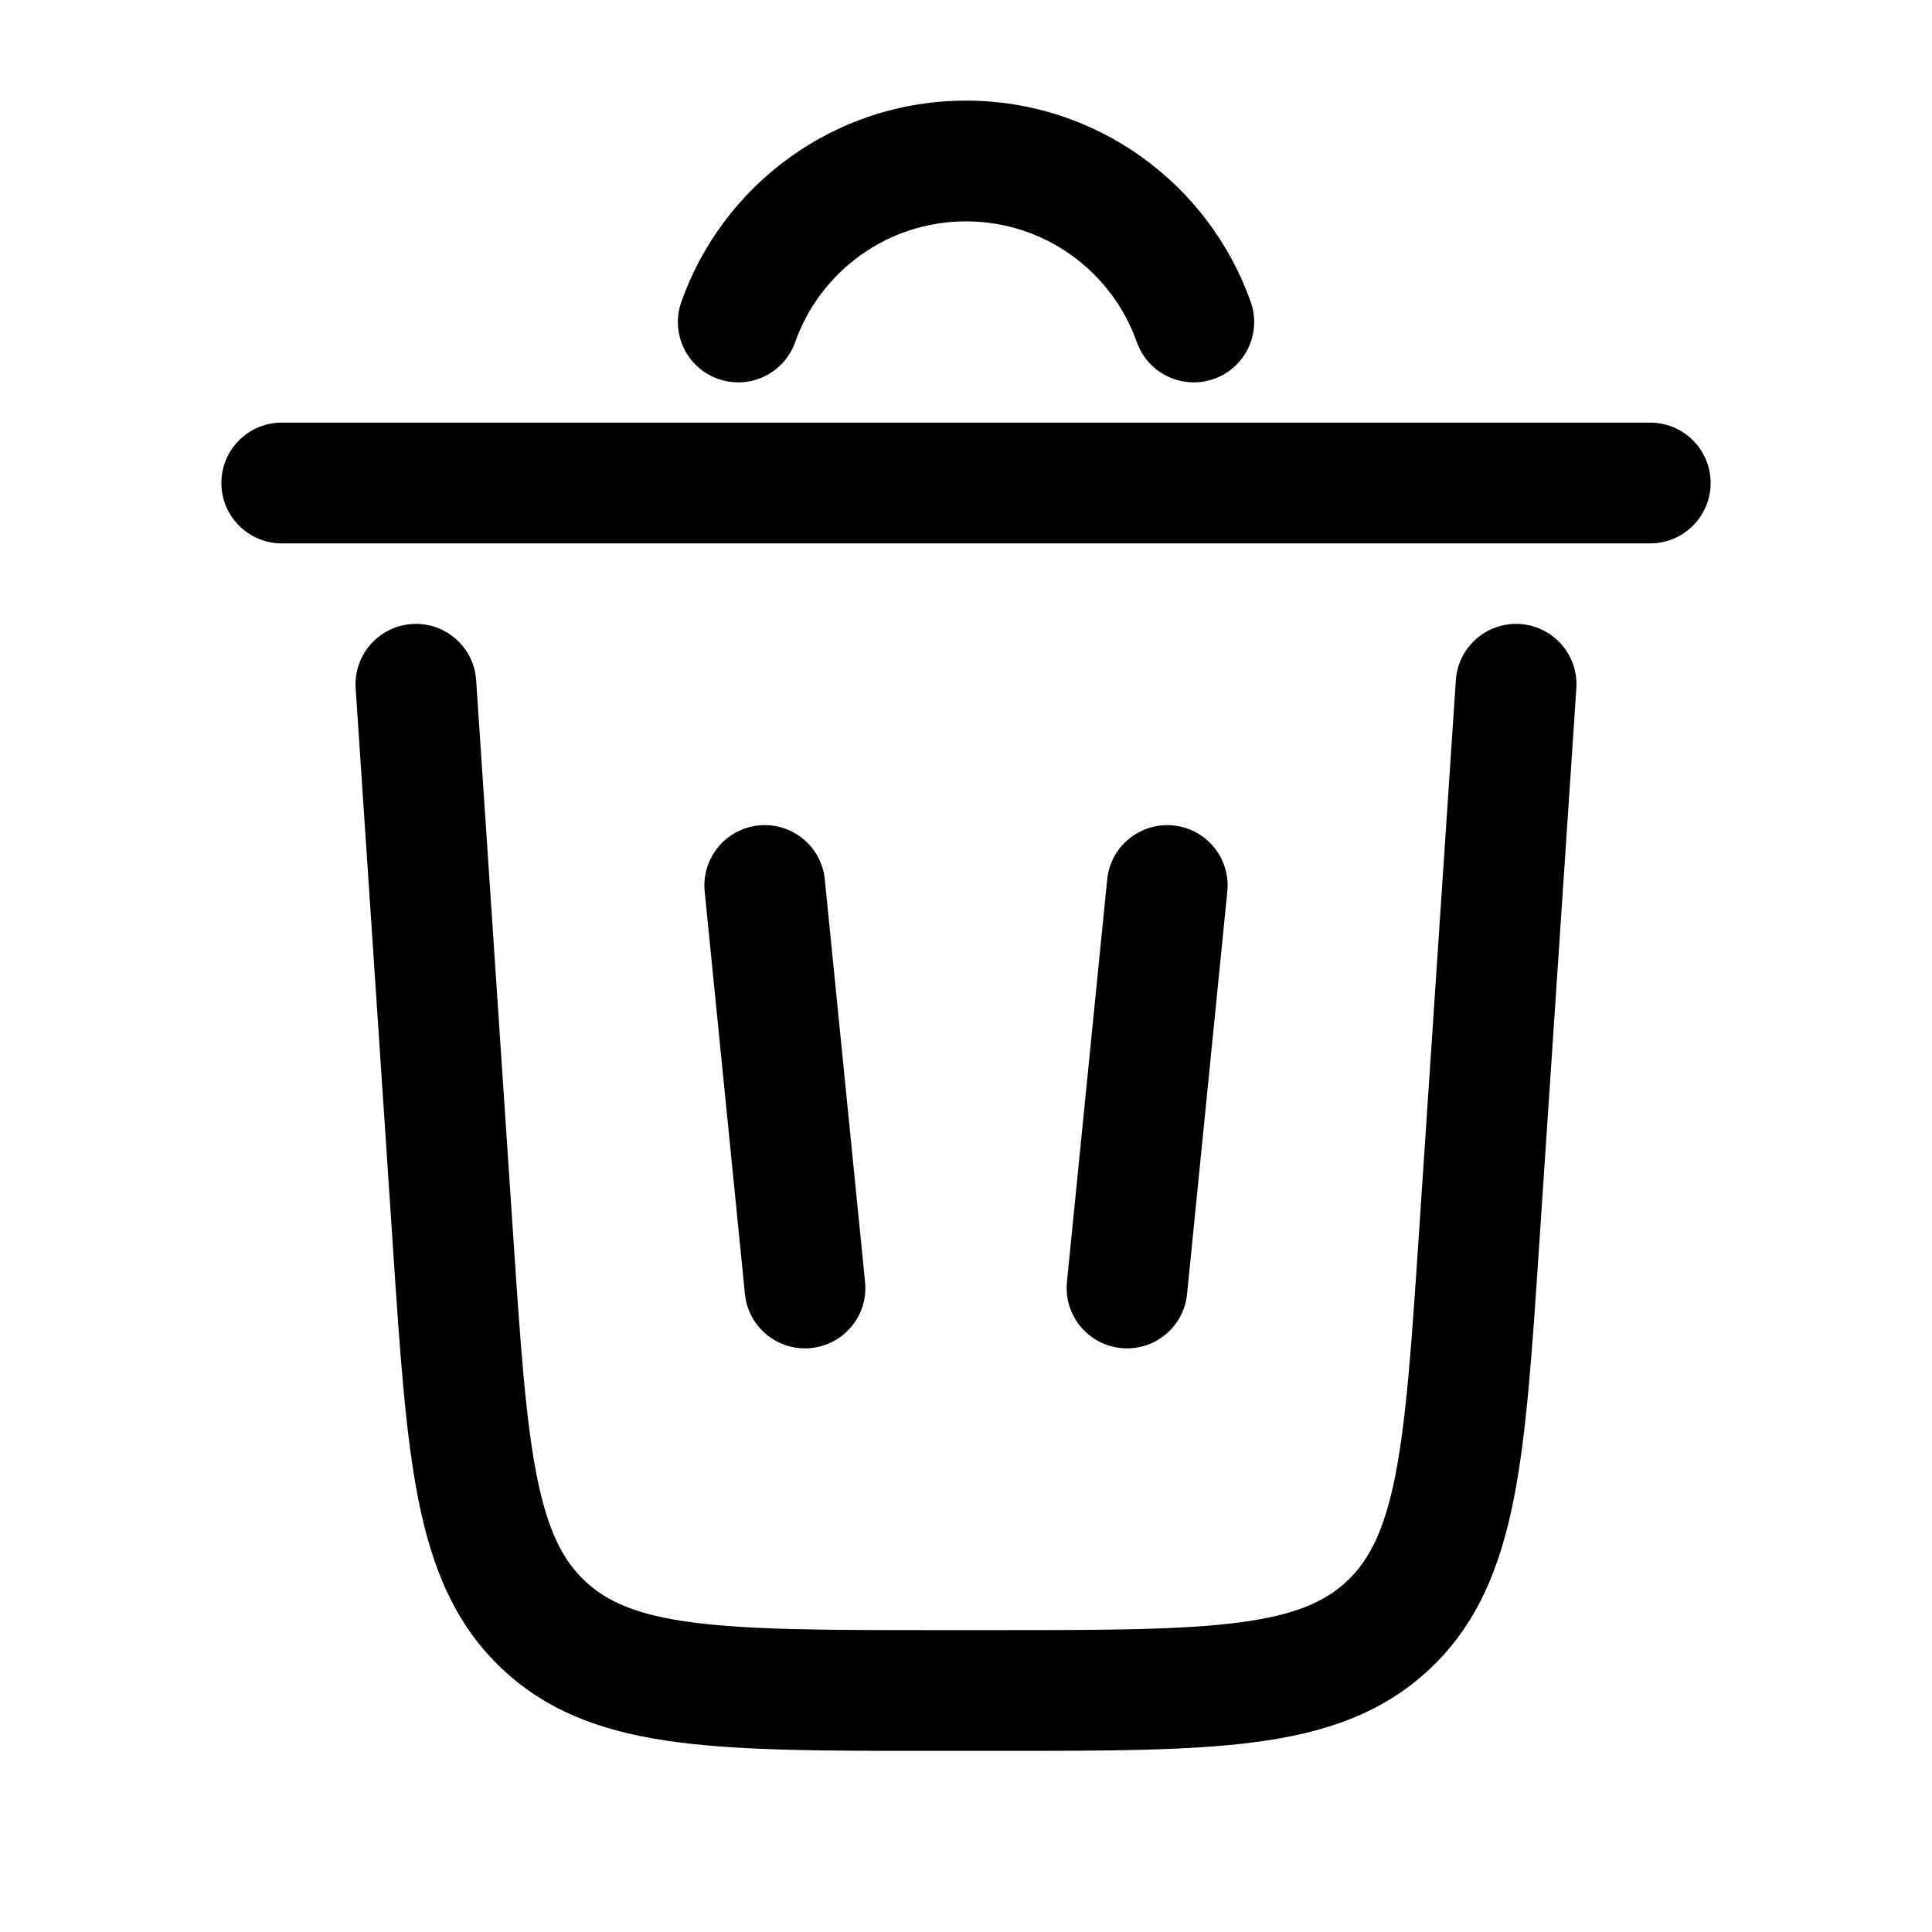
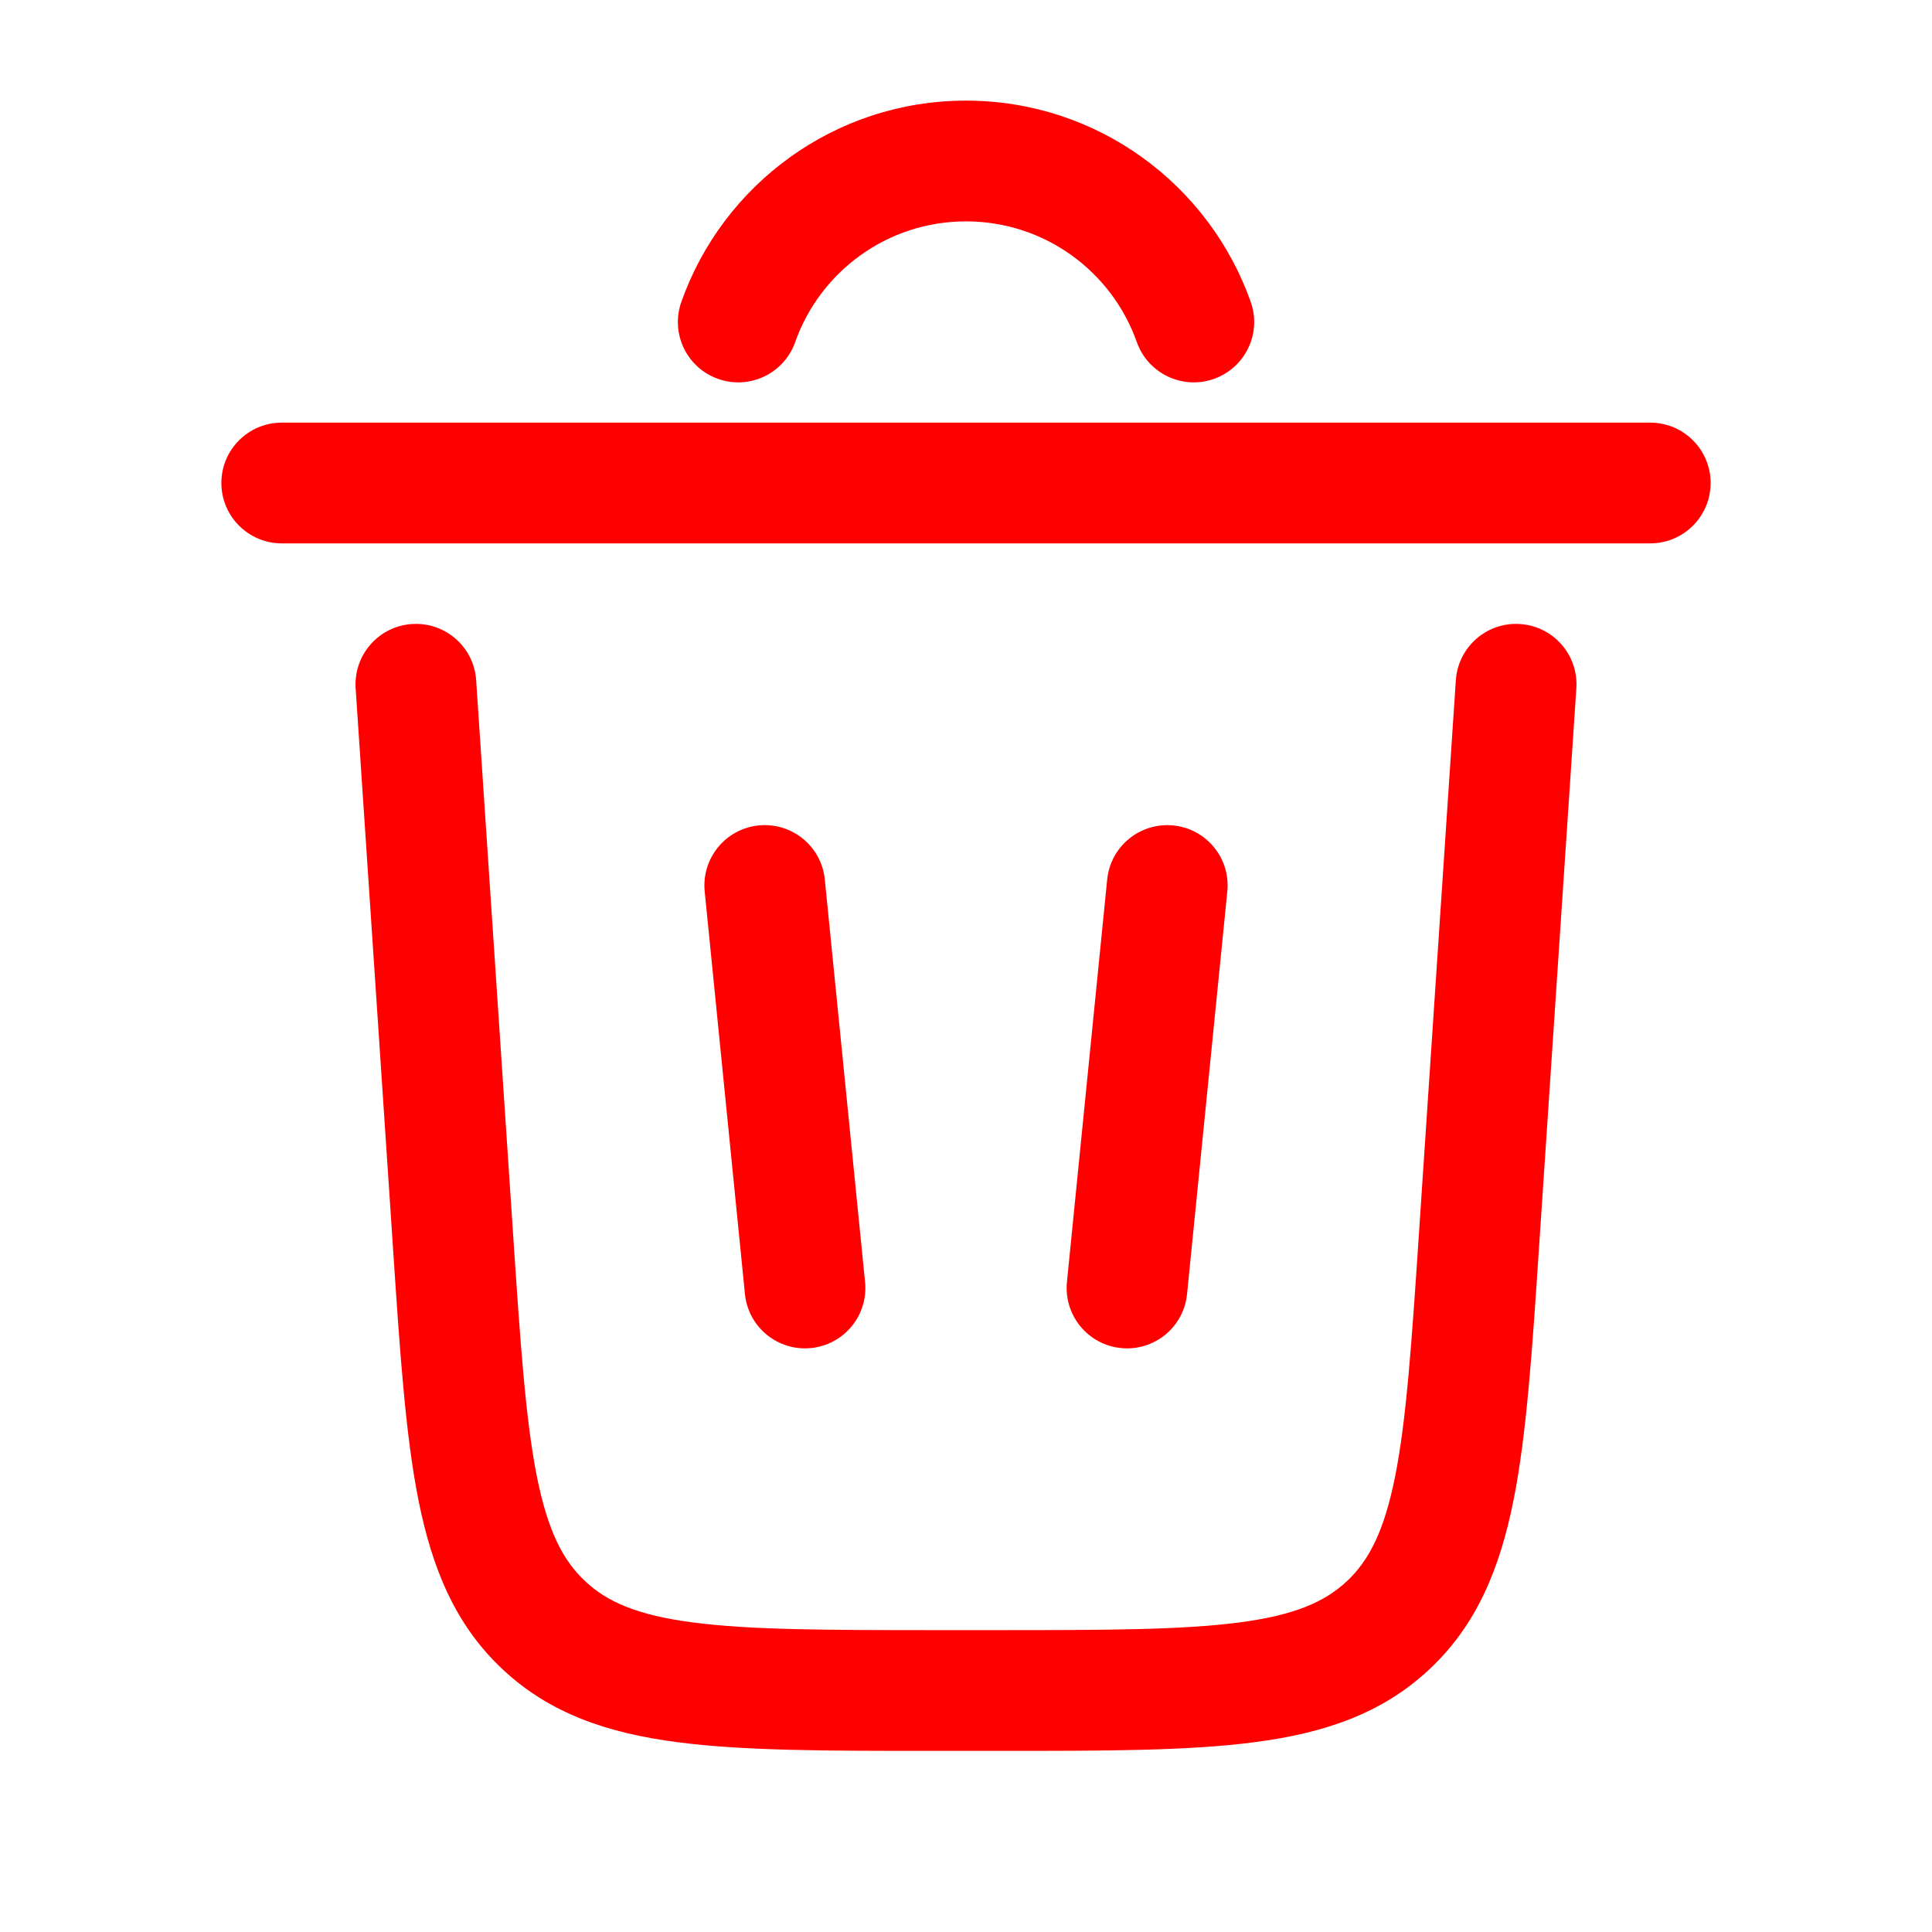
<svg xmlns="http://www.w3.org/2000/svg" width="800px" height="800px" viewBox="0 0 24 24" fill="none">
  <g id="SVGRepo_bgCarrier" stroke-width="0" />
  <g id="SVGRepo_tracerCarrier" stroke-linecap="round" stroke-linejoin="round" />
  <g id="SVGRepo_iconCarrier">
-     <path d="M12 2.75C11.021 2.75 10.187 3.375 9.878 4.25C9.74 4.64 9.311 4.845 8.921 4.707C8.53 4.569 8.326 4.141 8.464 3.75C8.978 2.295 10.366 1.25 12 1.25C13.634 1.25 15.022 2.295 15.537 3.75C15.675 4.141 15.47 4.569 15.079 4.707C14.689 4.845 14.26 4.64 14.122 4.25C13.813 3.375 12.979 2.75 12 2.75Z" fill="#000000" />
-     <path d="M2.75 6C2.75 5.586 3.086 5.25 3.5 5.25H20.5C20.914 5.25 21.25 5.586 21.25 6C21.25 6.414 20.914 6.75 20.5 6.75H3.5C3.086 6.75 2.75 6.414 2.75 6Z" fill="#000000" />
-     <path d="M5.915 8.45C5.888 8.037 5.53 7.724 5.117 7.752C4.704 7.779 4.391 8.137 4.418 8.55L4.882 15.502C4.967 16.784 5.036 17.82 5.198 18.634C5.367 19.479 5.653 20.185 6.245 20.738C6.836 21.292 7.56 21.531 8.415 21.642C9.237 21.75 10.275 21.75 11.561 21.75H12.44C13.725 21.75 14.764 21.75 15.586 21.642C16.44 21.531 17.164 21.292 17.755 20.738C18.347 20.185 18.633 19.479 18.802 18.634C18.964 17.82 19.033 16.784 19.118 15.502L19.582 8.55C19.609 8.137 19.297 7.779 18.883 7.752C18.47 7.724 18.113 8.037 18.085 8.45L17.625 15.349C17.535 16.697 17.471 17.635 17.331 18.34C17.194 19.025 17.004 19.387 16.731 19.643C16.457 19.899 16.083 20.065 15.391 20.155C14.678 20.248 13.738 20.25 12.387 20.25H11.613C10.263 20.25 9.323 20.248 8.609 20.155C7.917 20.065 7.543 19.899 7.27 19.643C6.996 19.387 6.806 19.025 6.669 18.34C6.529 17.635 6.465 16.697 6.375 15.349L5.915 8.45Z" fill="#000000" />
-     <path d="M9.425 10.254C9.838 10.213 10.205 10.513 10.246 10.925L10.746 15.925C10.788 16.337 10.487 16.705 10.075 16.746C9.663 16.788 9.295 16.487 9.254 16.075L8.754 11.075C8.713 10.662 9.013 10.295 9.425 10.254Z" fill="#000000" />
-     <path d="M15.246 11.075C15.288 10.662 14.987 10.295 14.575 10.254C14.163 10.213 13.795 10.513 13.754 10.925L13.254 15.925C13.213 16.337 13.513 16.705 13.925 16.746C14.338 16.788 14.705 16.487 14.746 16.075L15.246 11.075Z" fill="#000000" />
+     <path d="M12 2.75C11.021 2.75 10.187 3.375 9.878 4.25C9.74 4.64 9.311 4.845 8.921 4.707C8.53 4.569 8.326 4.141 8.464 3.75C8.978 2.295 10.366 1.25 12 1.25C13.634 1.25 15.022 2.295 15.537 3.75C15.675 4.141 15.47 4.569 15.079 4.707C14.689 4.845 14.26 4.64 14.122 4.25C13.813 3.375 12.979 2.75 12 2.75Z" fill="#f00" />
+     <path d="M2.75 6C2.75 5.586 3.086 5.25 3.5 5.25H20.5C20.914 5.25 21.25 5.586 21.25 6C21.25 6.414 20.914 6.75 20.5 6.75H3.5C3.086 6.75 2.75 6.414 2.75 6Z" fill="#f00" />
+     <path d="M5.915 8.45C5.888 8.037 5.53 7.724 5.117 7.752C4.704 7.779 4.391 8.137 4.418 8.55L4.882 15.502C4.967 16.784 5.036 17.82 5.198 18.634C5.367 19.479 5.653 20.185 6.245 20.738C6.836 21.292 7.56 21.531 8.415 21.642C9.237 21.75 10.275 21.75 11.561 21.75H12.44C13.725 21.75 14.764 21.75 15.586 21.642C16.44 21.531 17.164 21.292 17.755 20.738C18.347 20.185 18.633 19.479 18.802 18.634C18.964 17.82 19.033 16.784 19.118 15.502L19.582 8.55C19.609 8.137 19.297 7.779 18.883 7.752C18.47 7.724 18.113 8.037 18.085 8.45L17.625 15.349C17.535 16.697 17.471 17.635 17.331 18.34C17.194 19.025 17.004 19.387 16.731 19.643C16.457 19.899 16.083 20.065 15.391 20.155C14.678 20.248 13.738 20.25 12.387 20.25H11.613C10.263 20.25 9.323 20.248 8.609 20.155C7.917 20.065 7.543 19.899 7.27 19.643C6.996 19.387 6.806 19.025 6.669 18.34C6.529 17.635 6.465 16.697 6.375 15.349L5.915 8.45Z" fill="#f00" />
+     <path d="M9.425 10.254C9.838 10.213 10.205 10.513 10.246 10.925L10.746 15.925C10.788 16.337 10.487 16.705 10.075 16.746C9.663 16.788 9.295 16.487 9.254 16.075L8.754 11.075C8.713 10.662 9.013 10.295 9.425 10.254Z" fill="#f00" />
+     <path d="M15.246 11.075C15.288 10.662 14.987 10.295 14.575 10.254C14.163 10.213 13.795 10.513 13.754 10.925L13.254 15.925C13.213 16.337 13.513 16.705 13.925 16.746C14.338 16.788 14.705 16.487 14.746 16.075L15.246 11.075Z" fill="#f00" />
  </g>
</svg>
